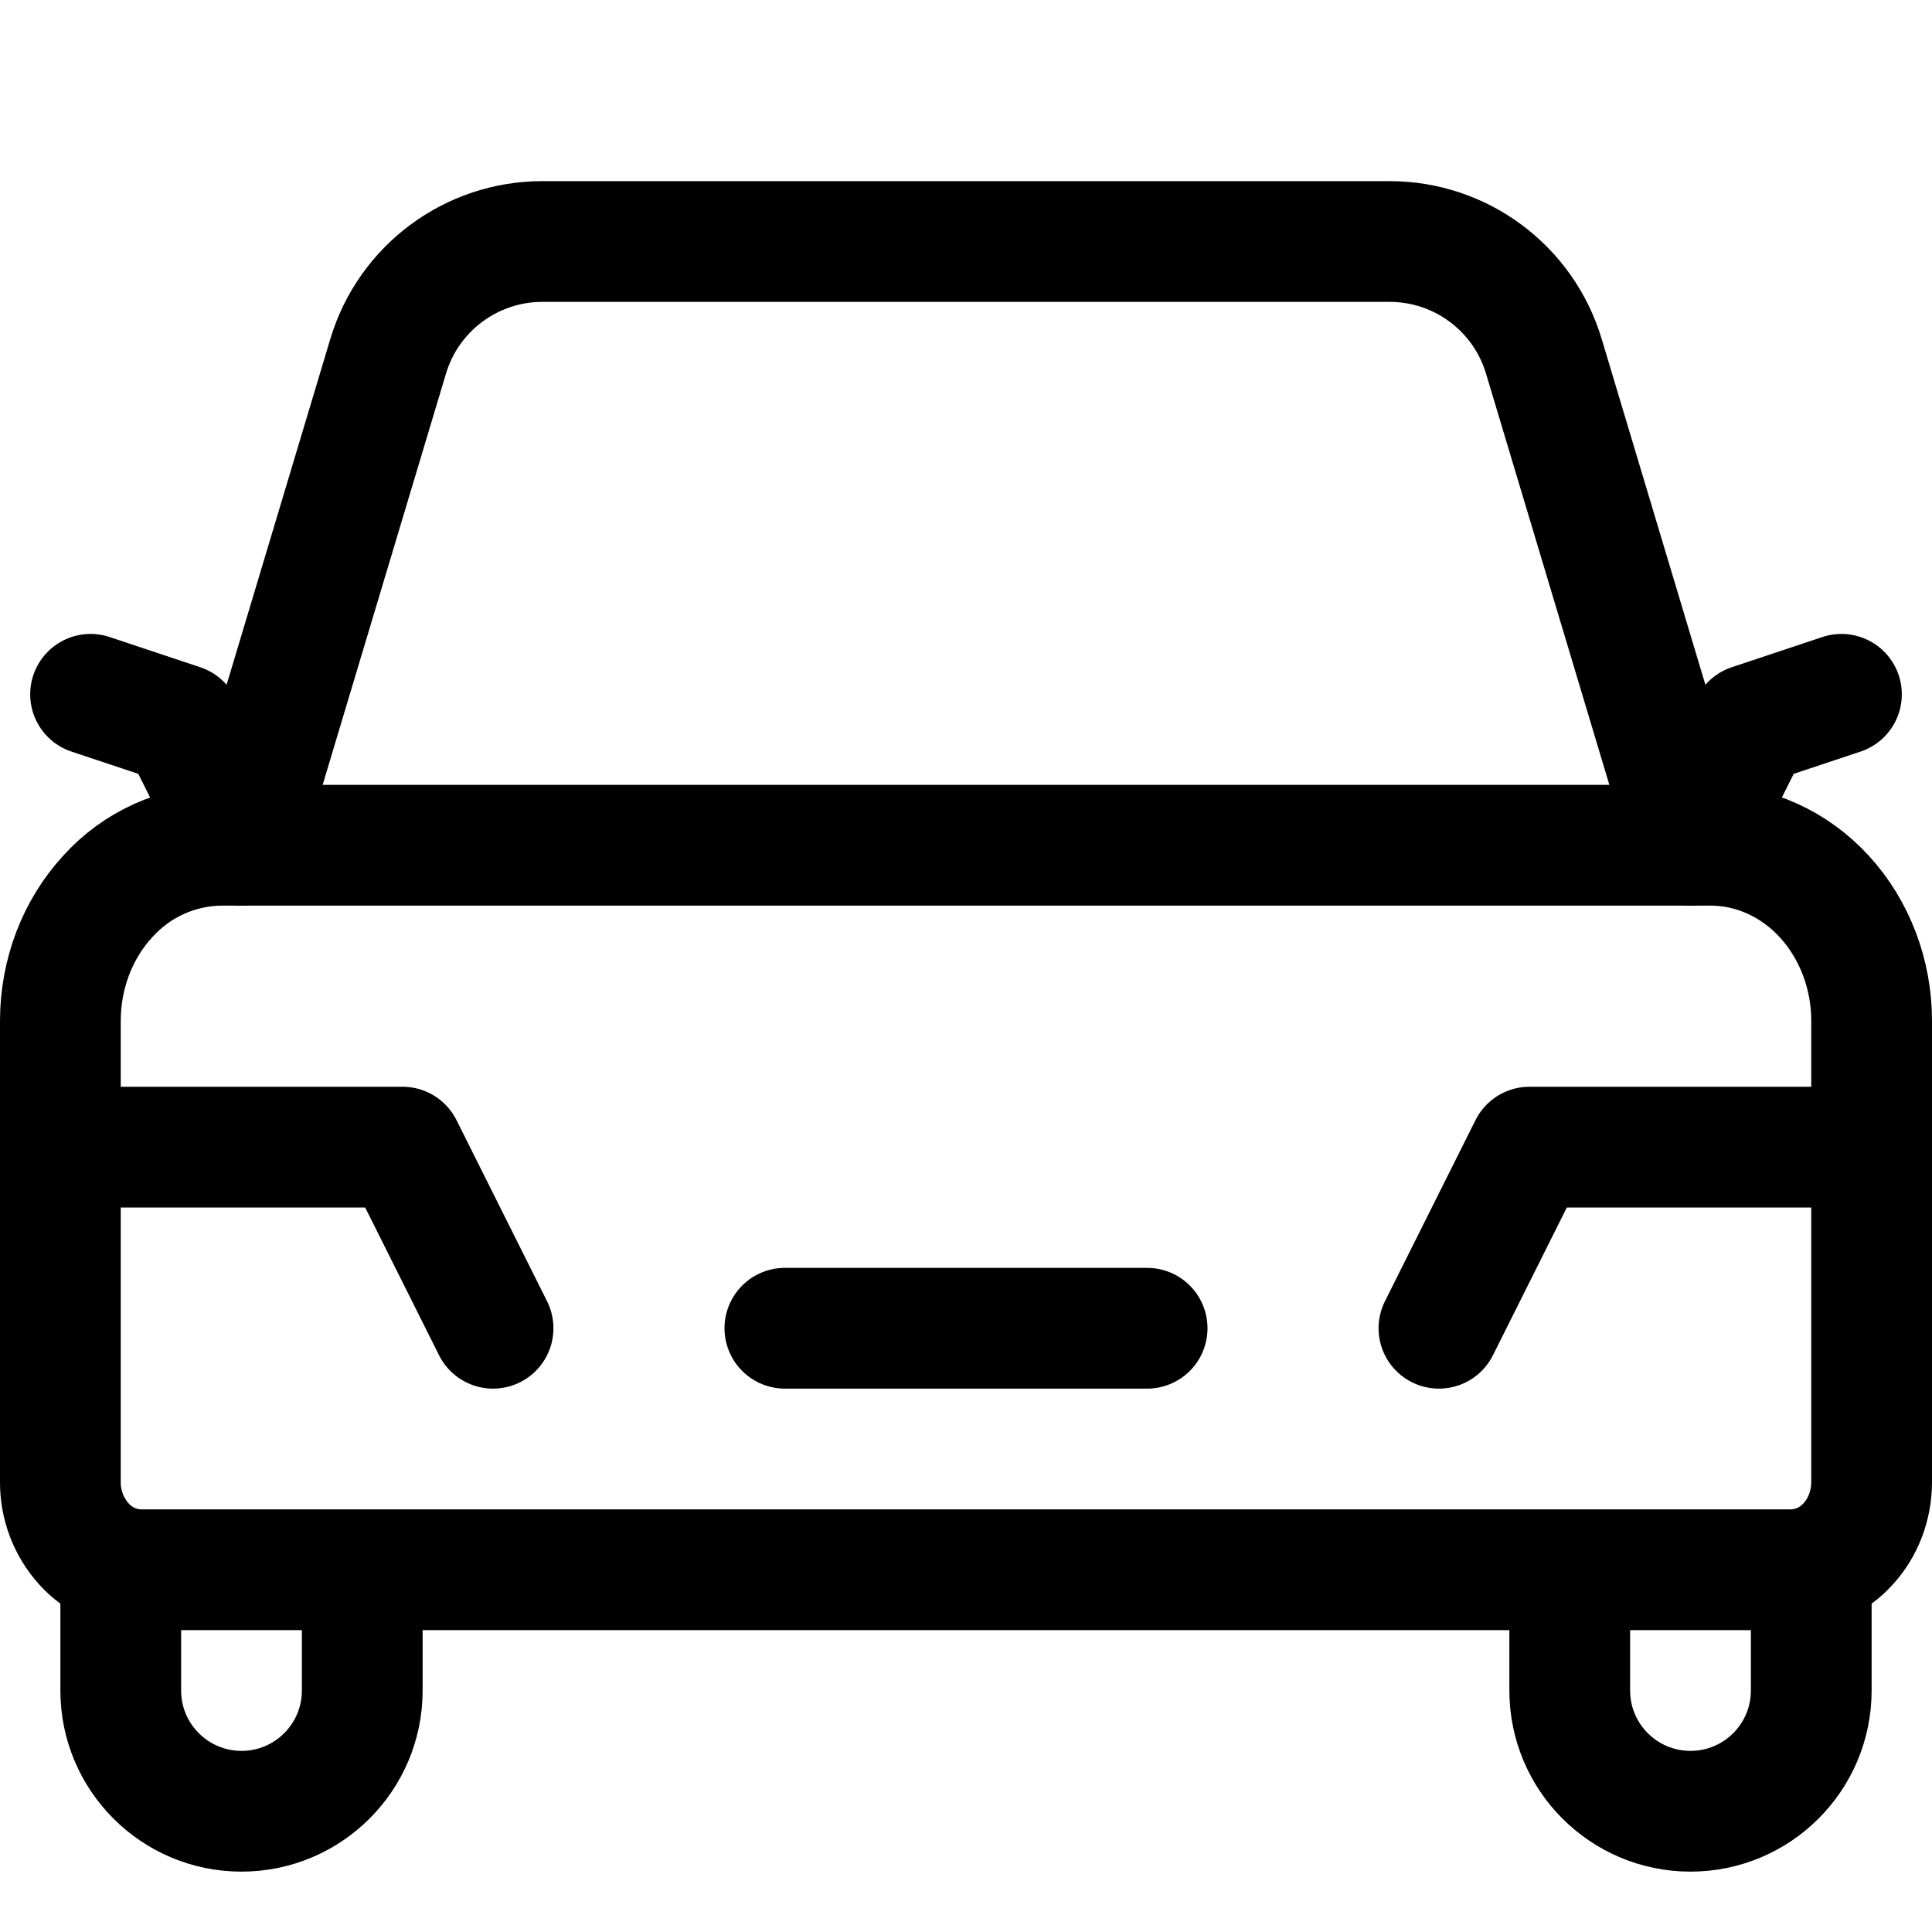
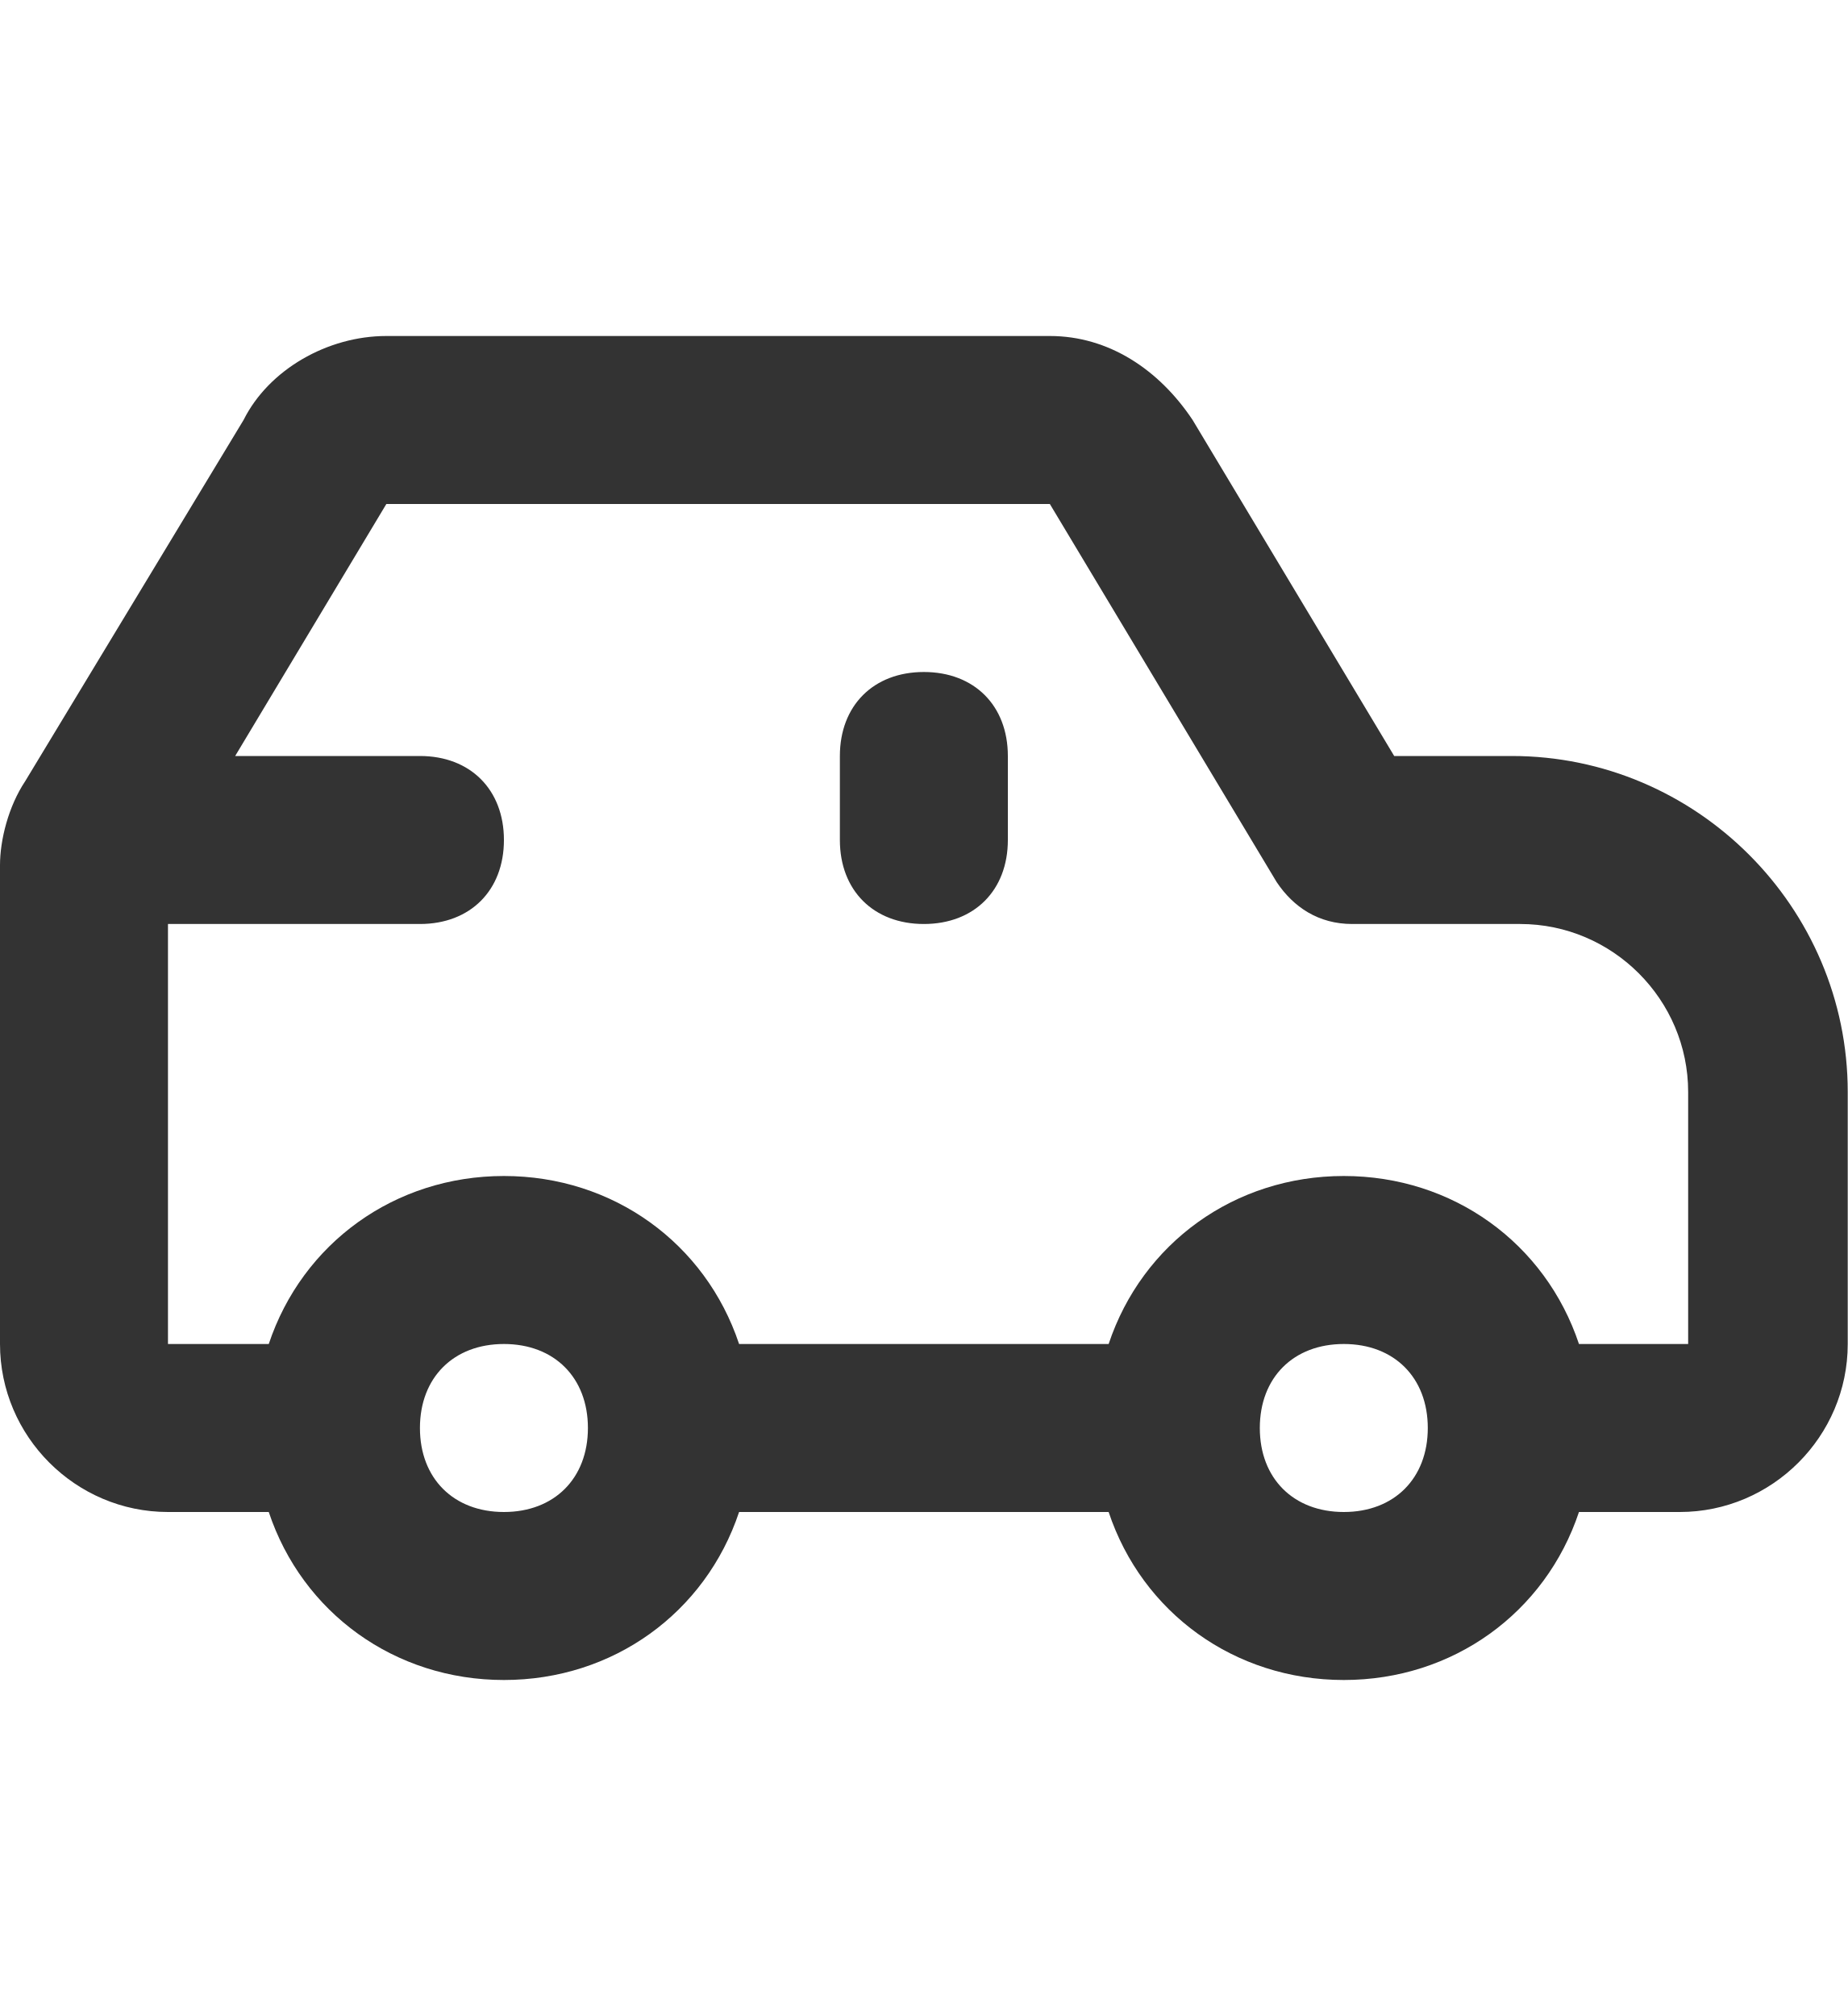
- <svg xmlns="http://www.w3.org/2000/svg" width="24" height="24" fill="none" viewBox="0 0 24 24">
-   <path stroke="currentColor" stroke-linecap="round" stroke-linejoin="round" stroke-width="1.5" d="M22.875 8.625 21.75 9 21 10.5l-1.822-6.075A2 2 0 0 0 17.262 3H6.738a2 2 0 0 0-1.916 1.425L3 10.5 2.25 9l-1.125-.375M1.5 19.468V21a1.5 1.5 0 0 0 3 0v-1.445m18-.087V21a1.5 1.5 0 1 1-3 0v-1.424" />
-   <path stroke="currentColor" stroke-linecap="round" stroke-linejoin="round" stroke-width="1.5" d="M2.75 10.5h18.5c.53 0 1.04.23 1.414.639.375.41.586.964.586 1.543v5.727c0 .29-.105.567-.293.771a.96.96 0 0 1-.707.32H1.75a.96.96 0 0 1-.707-.32 1.14 1.14 0 0 1-.293-.77v-5.728c0-.579.21-1.134.586-1.543A1.92 1.92 0 0 1 2.75 10.5" />
-   <path stroke="currentColor" stroke-linecap="round" stroke-linejoin="round" stroke-width="1.5" d="M.75 14.25H5l1.125 2.25m8.125 0h-4.5m13.5-2.25H19l-1.125 2.25" />
+ <svg xmlns="http://www.w3.org/2000/svg" viewBox="0 0 22 24" aria-hidden="true">
+   <path fill="#333" fill-rule="evenodd" clip-rule="evenodd" d="M18 9h-1.4l-2.4-4c-.4-.6-1-1-1.7-1H4.6c-.7 0-1.4.4-1.7 1L.3 9.3c-.2.3-.3.7-.3 1V16c0 1.1.9 2 2 2h1.2c.4 1.2 1.5 2 2.8 2 1.3 0 2.4-.8 2.8-2h4.4c.4 1.2 1.5 2 2.8 2 1.3 0 2.4-.8 2.8-2H20c1.1 0 2-.9 2-2v-3c0-2.2-1.8-4-4-4ZM6 18c-.6 0-1-.4-1-1s.4-1 1-1 1 .4 1 1-.4 1-1 1Zm9-1c0 .6.4 1 1 1s1-.4 1-1-.4-1-1-1-1 .4-1 1Zm5-1h-1.2c-.4-1.2-1.5-2-2.8-2-1.3 0-2.4.8-2.8 2H8.8c-.4-1.2-1.5-2-2.8-2-1.3 0-2.4.8-2.8 2H2v-5h3c.6 0 1-.4 1-1s-.4-1-1-1H2.8l1.8-3h7.9l2.7 4.5c.2.3.5.5.9.5h2c1.1 0 2 .9 2 2v3H20ZM10 9c0-.6.4-1 1-1s1 .4 1 1v1c0 .6-.4 1-1 1s-1-.4-1-1V9Z" />
</svg>
